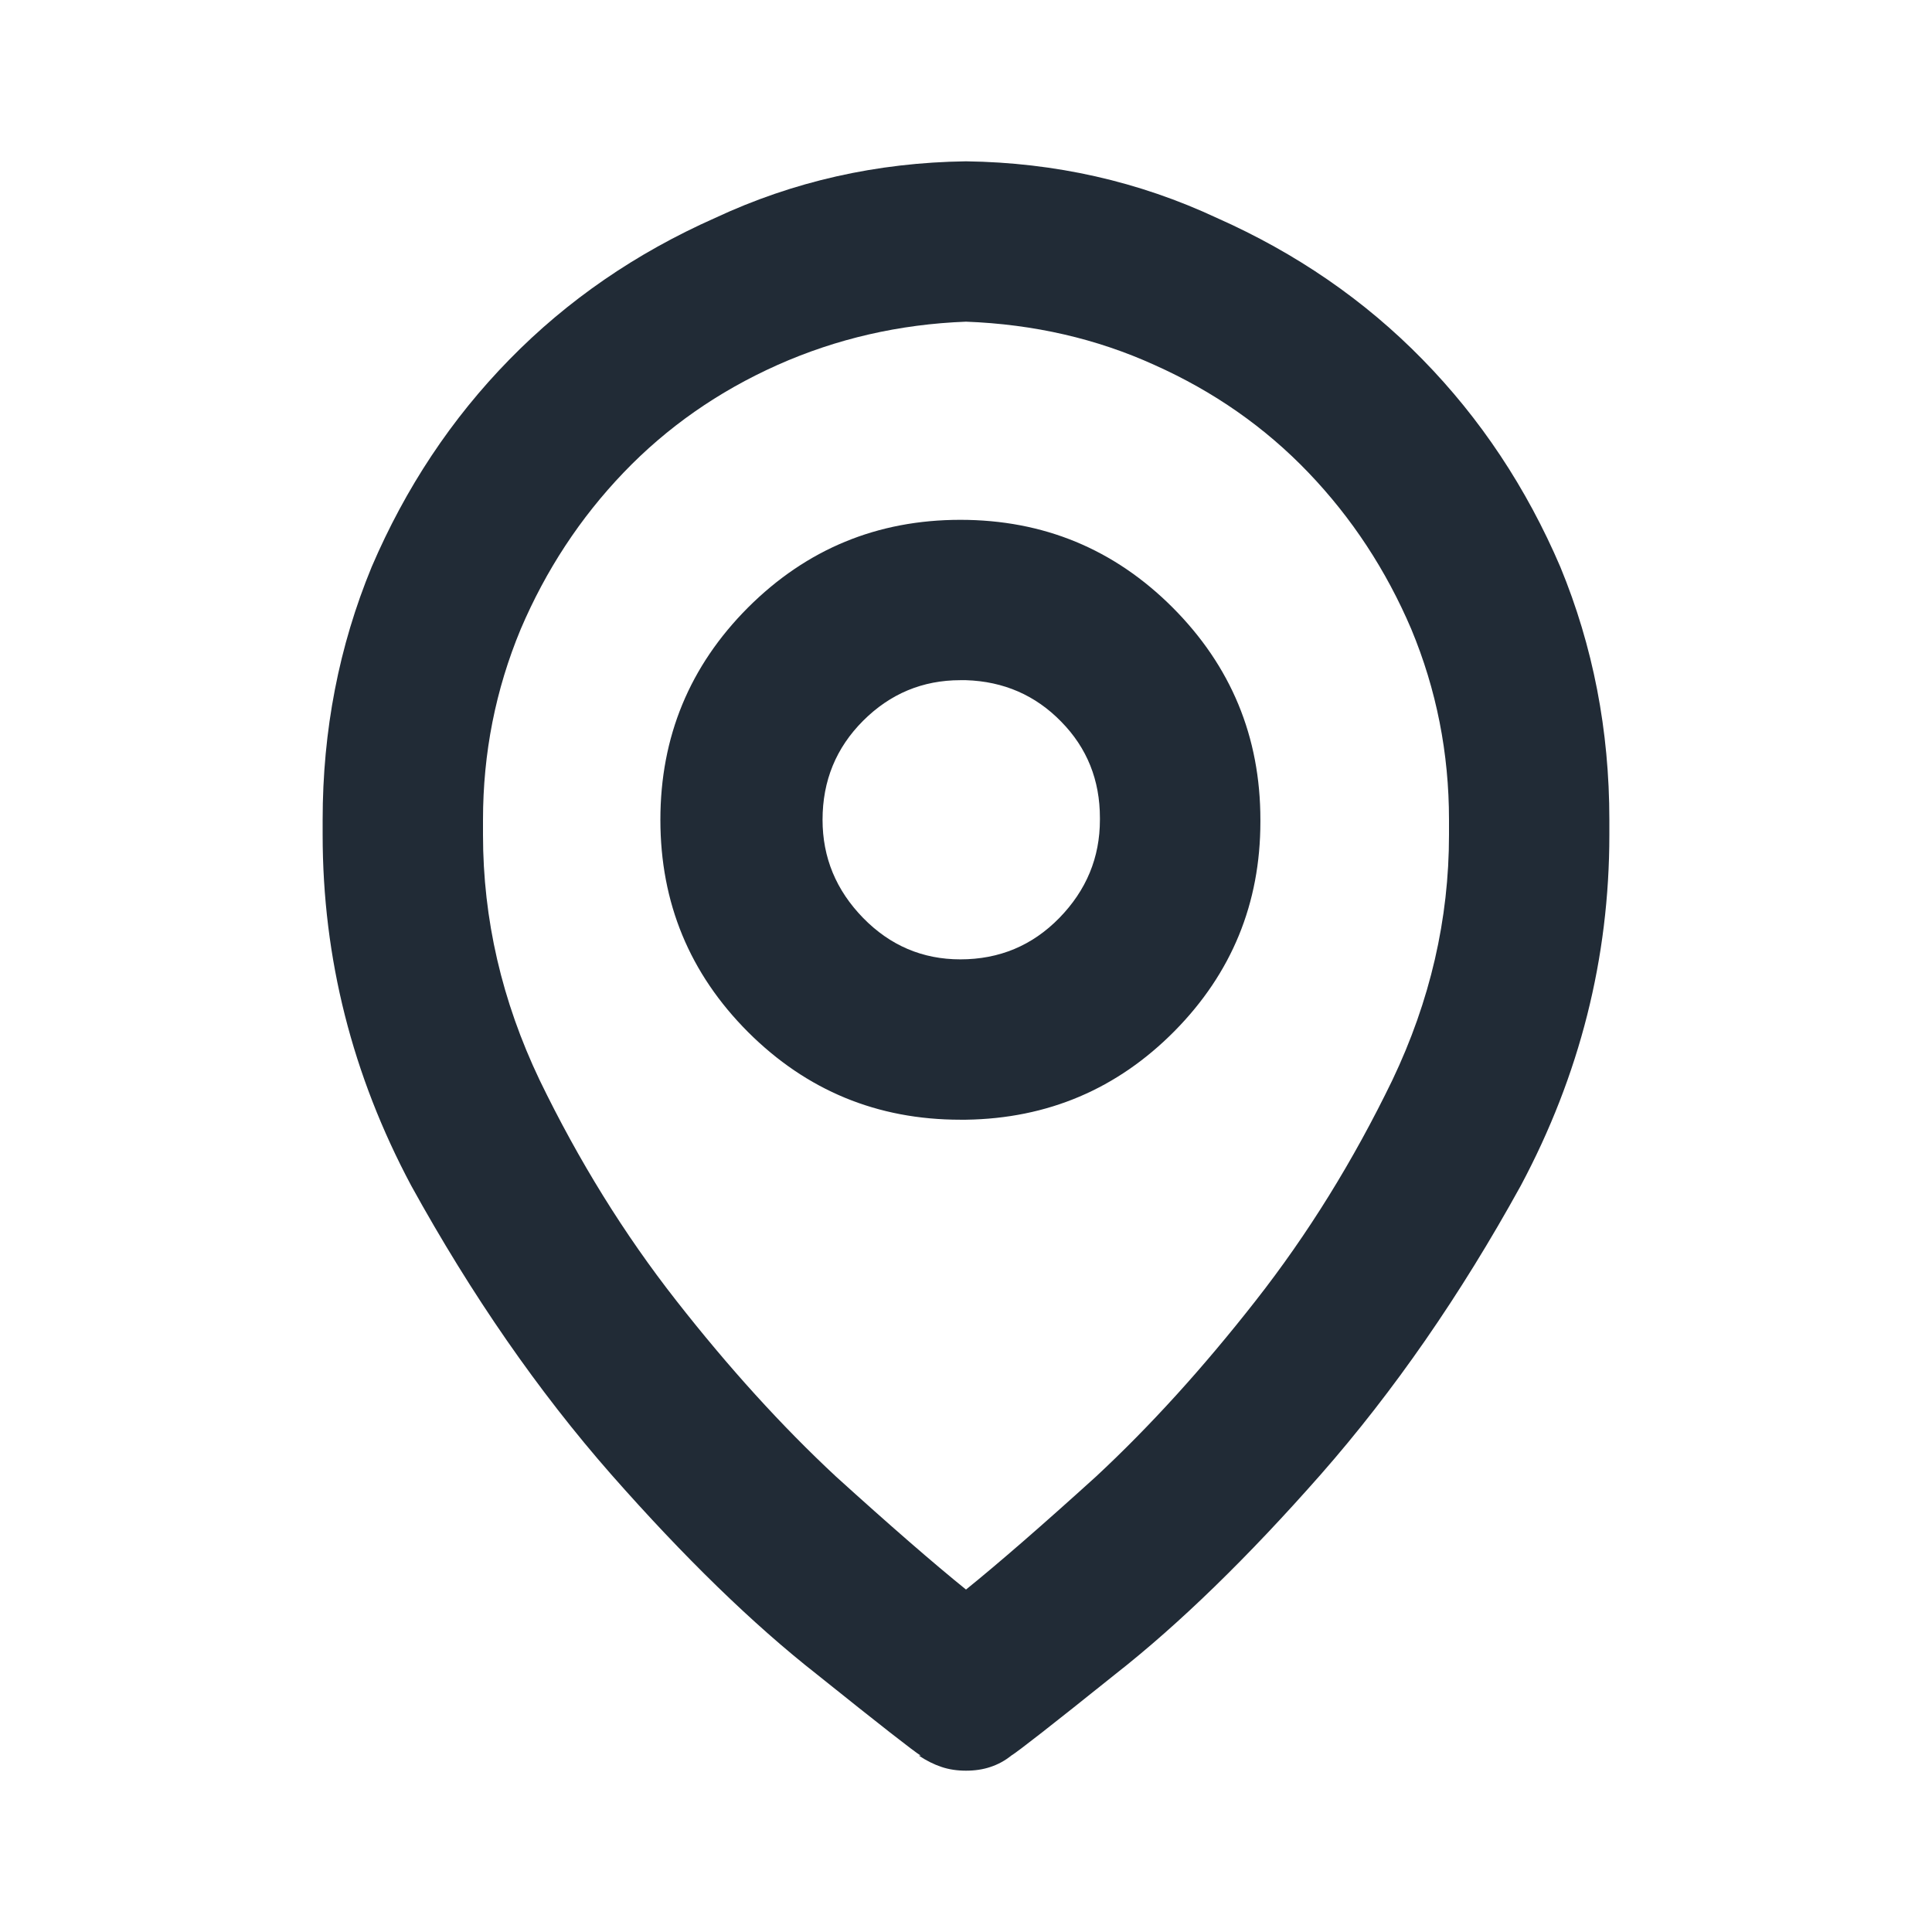
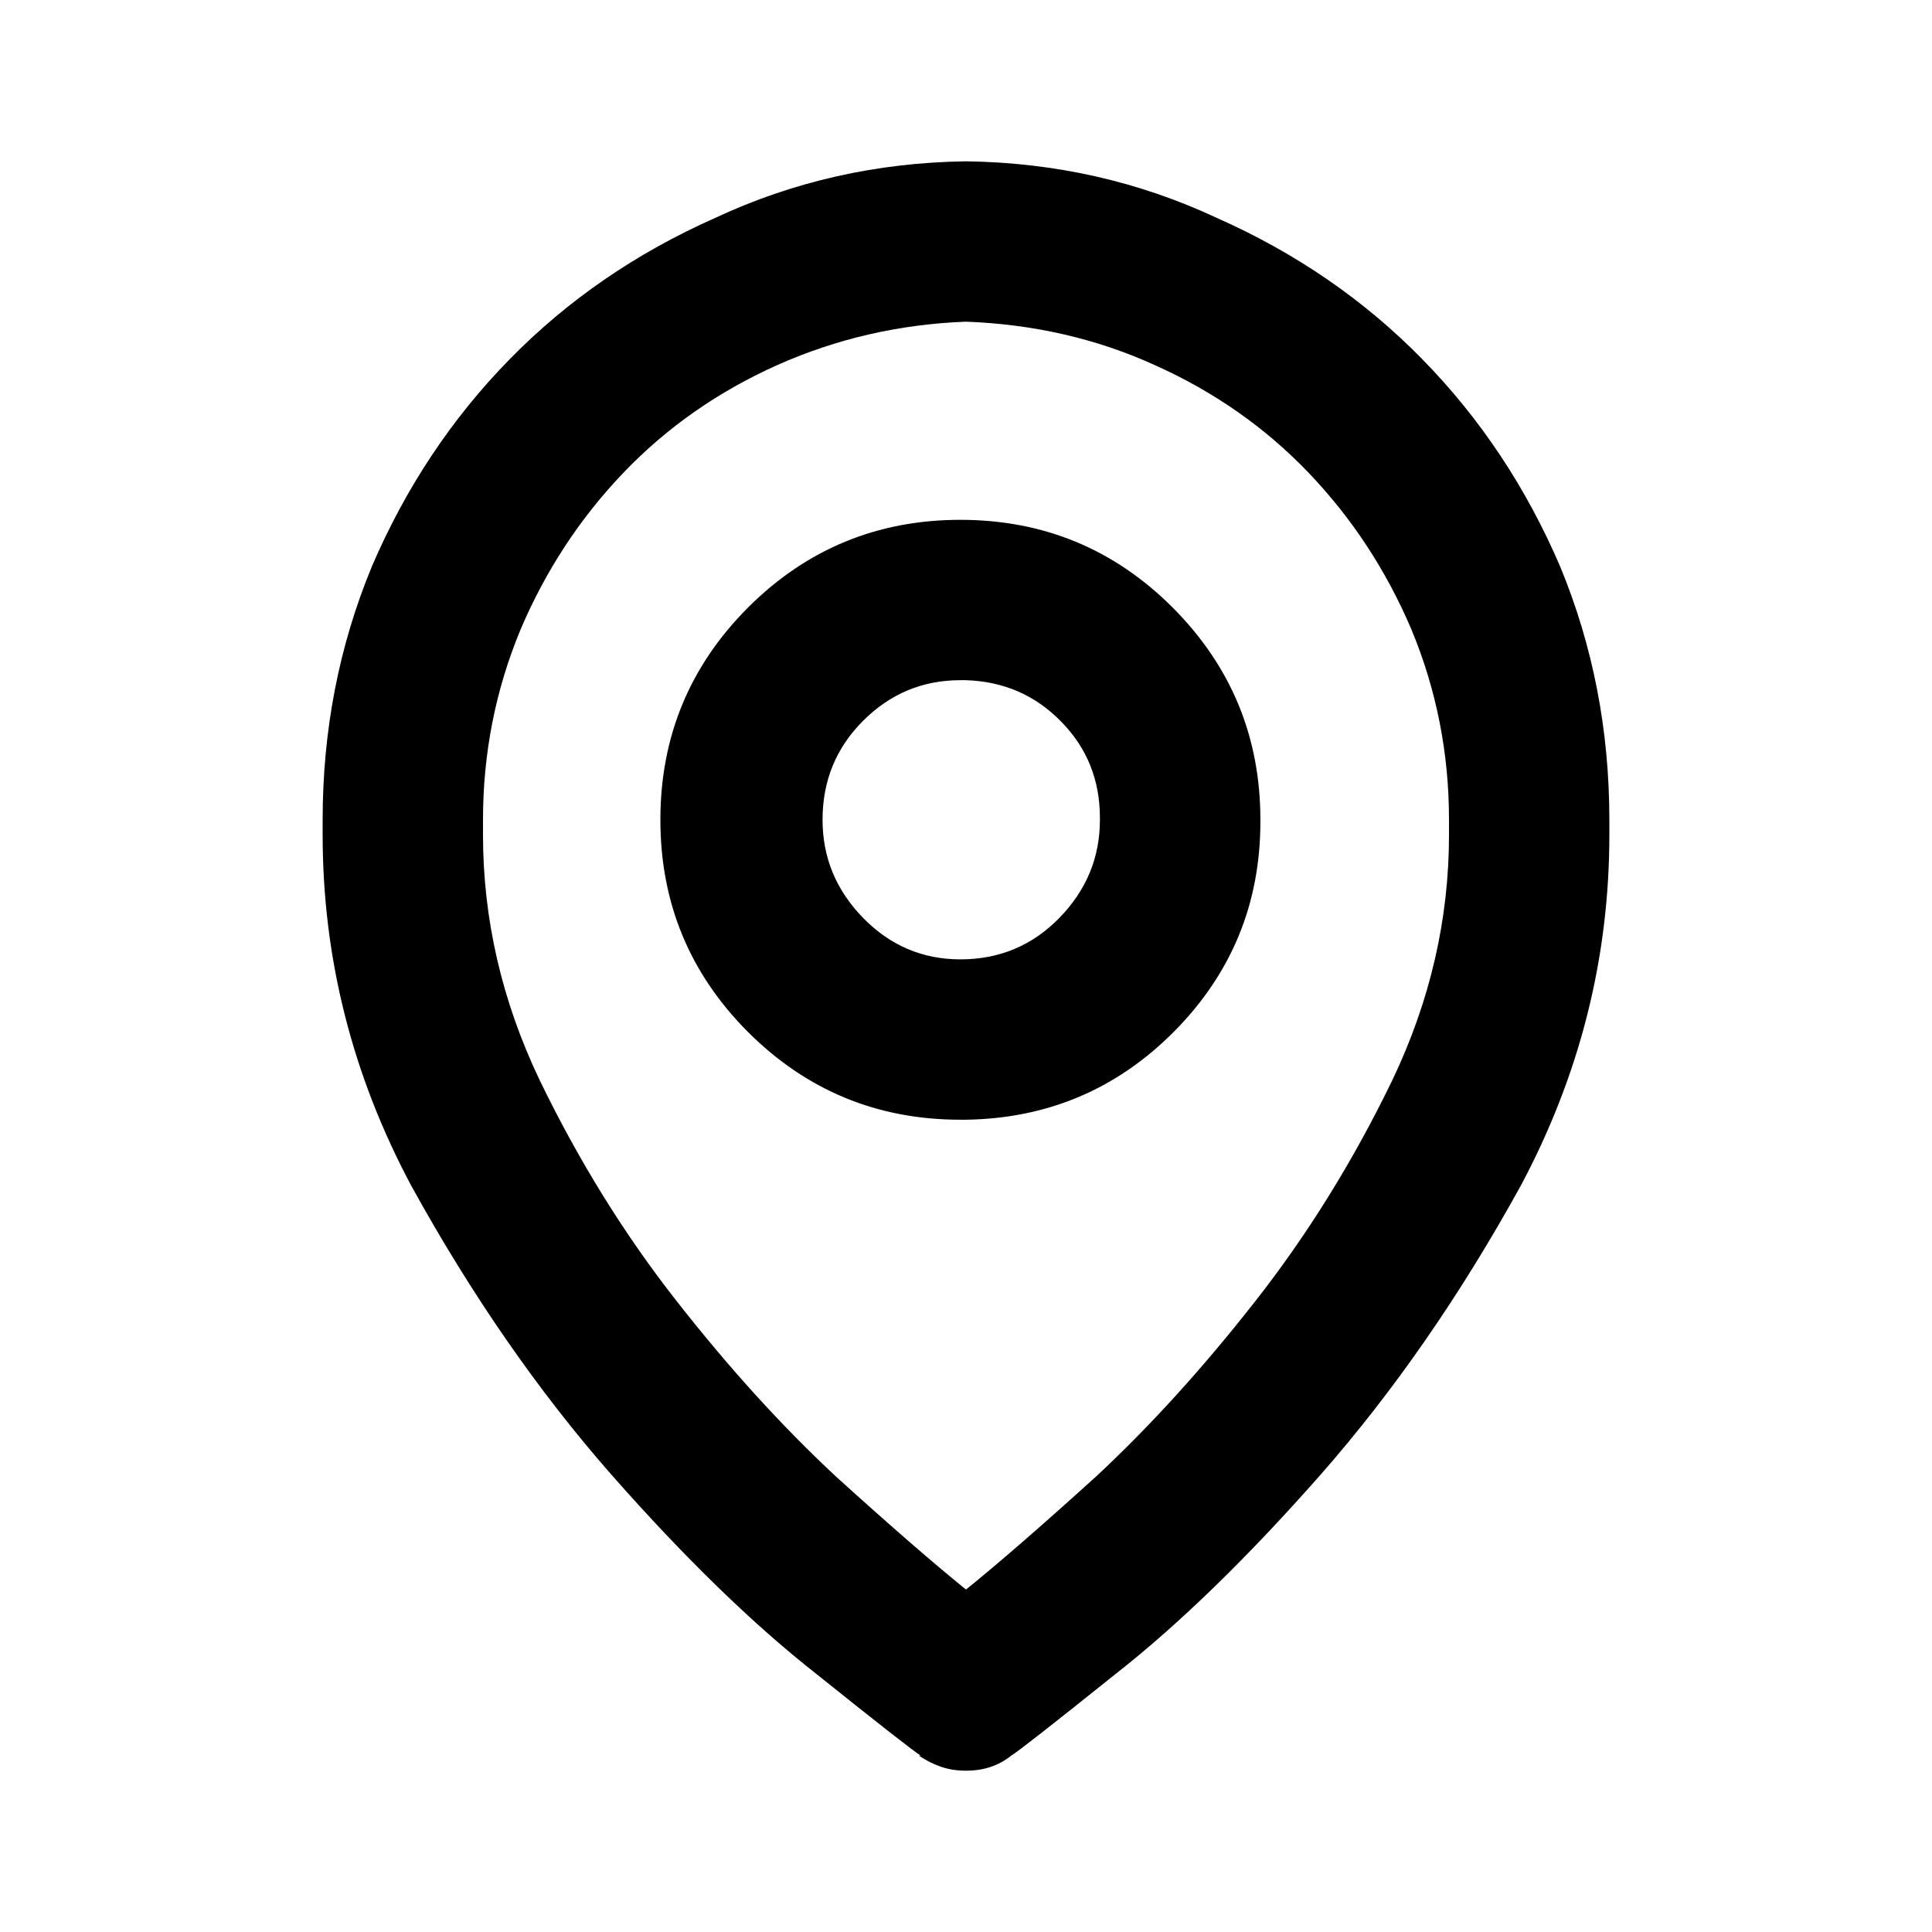
<svg xmlns="http://www.w3.org/2000/svg" width="16" height="16" viewBox="0 0 16 16" fill="none">
-   <path d="M8 14.664C7.927 14.664 7.859 14.654 7.797 14.633C7.734 14.612 7.672 14.581 7.609 14.539H7.625C7.573 14.508 7.286 14.284 6.766 13.867C6.234 13.45 5.667 12.898 5.062 12.211C4.458 11.523 3.906 10.727 3.406 9.82C2.917 8.904 2.672 7.935 2.672 6.914C2.672 6.893 2.672 6.872 2.672 6.852C2.672 6.831 2.672 6.81 2.672 6.789C2.672 6.049 2.807 5.352 3.078 4.695C3.359 4.039 3.74 3.466 4.219 2.977C4.698 2.487 5.266 2.096 5.922 1.805C6.568 1.503 7.26 1.346 8 1.336C8.74 1.346 9.432 1.503 10.078 1.805C10.734 2.096 11.302 2.487 11.781 2.977C12.26 3.466 12.641 4.039 12.922 4.695C13.193 5.352 13.328 6.049 13.328 6.789C13.328 6.81 13.328 6.831 13.328 6.852C13.328 6.872 13.328 6.893 13.328 6.914C13.328 7.935 13.083 8.904 12.594 9.82C12.094 10.727 11.542 11.523 10.938 12.211C10.333 12.898 9.766 13.45 9.234 13.867C8.714 14.284 8.427 14.508 8.375 14.539C8.323 14.581 8.266 14.612 8.203 14.633C8.141 14.654 8.073 14.664 8 14.664ZM8 2.664C7.448 2.685 6.927 2.805 6.438 3.023C5.948 3.242 5.523 3.539 5.164 3.914C4.805 4.289 4.521 4.721 4.312 5.211C4.104 5.711 4 6.237 4 6.789C4 6.81 4 6.831 4 6.852C4 6.872 4 6.893 4 6.914C4 7.612 4.156 8.289 4.469 8.945C4.792 9.612 5.169 10.221 5.602 10.773C6.034 11.325 6.474 11.81 6.922 12.227C7.37 12.633 7.729 12.945 8 13.164C8.271 12.945 8.63 12.633 9.078 12.227C9.526 11.81 9.966 11.325 10.398 10.773C10.831 10.221 11.208 9.612 11.531 8.945C11.844 8.289 12 7.612 12 6.914C12 6.893 12 6.872 12 6.852C12 6.831 12 6.81 12 6.789C12 6.237 11.896 5.711 11.688 5.211C11.479 4.721 11.195 4.289 10.836 3.914C10.477 3.539 10.052 3.242 9.562 3.023C9.083 2.805 8.562 2.685 8 2.664ZM8 9.273C7.99 9.273 7.982 9.273 7.977 9.273C7.971 9.273 7.964 9.273 7.953 9.273C7.266 9.273 6.68 9.031 6.195 8.547C5.711 8.062 5.469 7.477 5.469 6.789C5.469 6.102 5.711 5.516 6.195 5.031C6.68 4.547 7.266 4.305 7.953 4.305C8.641 4.305 9.227 4.547 9.711 5.031C10.195 5.516 10.438 6.102 10.438 6.789C10.438 6.789 10.438 6.792 10.438 6.797C10.438 6.802 10.438 6.805 10.438 6.805C10.438 7.482 10.2 8.06 9.727 8.539C9.253 9.018 8.677 9.263 8 9.273ZM8 5.633C7.99 5.633 7.982 5.633 7.977 5.633C7.971 5.633 7.964 5.633 7.953 5.633C7.641 5.633 7.372 5.745 7.148 5.969C6.924 6.193 6.812 6.466 6.812 6.789C6.812 7.102 6.924 7.372 7.148 7.602C7.372 7.831 7.641 7.945 7.953 7.945C8.276 7.945 8.549 7.831 8.773 7.602C8.997 7.372 9.109 7.102 9.109 6.789C9.109 6.779 9.109 6.773 9.109 6.773C9.109 6.461 9.003 6.195 8.789 5.977C8.576 5.758 8.312 5.643 8 5.633Z" fill="#212B36" />
+   <path d="M8 14.664C7.927 14.664 7.859 14.654 7.797 14.633C7.734 14.612 7.672 14.581 7.609 14.539H7.625C7.573 14.508 7.286 14.284 6.766 13.867C6.234 13.45 5.667 12.898 5.062 12.211C4.458 11.523 3.906 10.727 3.406 9.82C2.917 8.904 2.672 7.935 2.672 6.914C2.672 6.893 2.672 6.872 2.672 6.852C2.672 6.831 2.672 6.81 2.672 6.789C2.672 6.049 2.807 5.352 3.078 4.695C3.359 4.039 3.74 3.466 4.219 2.977C4.698 2.487 5.266 2.096 5.922 1.805C6.568 1.503 7.26 1.346 8 1.336C8.74 1.346 9.432 1.503 10.078 1.805C10.734 2.096 11.302 2.487 11.781 2.977C12.26 3.466 12.641 4.039 12.922 4.695C13.193 5.352 13.328 6.049 13.328 6.789C13.328 6.81 13.328 6.831 13.328 6.852C13.328 6.872 13.328 6.893 13.328 6.914C13.328 7.935 13.083 8.904 12.594 9.82C12.094 10.727 11.542 11.523 10.938 12.211C10.333 12.898 9.766 13.45 9.234 13.867C8.714 14.284 8.427 14.508 8.375 14.539C8.323 14.581 8.266 14.612 8.203 14.633C8.141 14.654 8.073 14.664 8 14.664ZM8 2.664C7.448 2.685 6.927 2.805 6.438 3.023C5.948 3.242 5.523 3.539 5.164 3.914C4.805 4.289 4.521 4.721 4.312 5.211C4.104 5.711 4 6.237 4 6.789C4 6.81 4 6.831 4 6.852C4 6.872 4 6.893 4 6.914C4 7.612 4.156 8.289 4.469 8.945C4.792 9.612 5.169 10.221 5.602 10.773C6.034 11.325 6.474 11.81 6.922 12.227C7.37 12.633 7.729 12.945 8 13.164C8.271 12.945 8.63 12.633 9.078 12.227C9.526 11.81 9.966 11.325 10.398 10.773C10.831 10.221 11.208 9.612 11.531 8.945C11.844 8.289 12 7.612 12 6.914C12 6.893 12 6.872 12 6.852C12 6.831 12 6.81 12 6.789C12 6.237 11.896 5.711 11.688 5.211C11.479 4.721 11.195 4.289 10.836 3.914C10.477 3.539 10.052 3.242 9.562 3.023C9.083 2.805 8.562 2.685 8 2.664ZM8 9.273C7.99 9.273 7.982 9.273 7.977 9.273C7.971 9.273 7.964 9.273 7.953 9.273C7.266 9.273 6.68 9.031 6.195 8.547C5.711 8.062 5.469 7.477 5.469 6.789C5.469 6.102 5.711 5.516 6.195 5.031C6.68 4.547 7.266 4.305 7.953 4.305C8.641 4.305 9.227 4.547 9.711 5.031C10.195 5.516 10.438 6.102 10.438 6.789C10.438 6.789 10.438 6.792 10.438 6.797C10.438 6.802 10.438 6.805 10.438 6.805C10.438 7.482 10.2 8.06 9.727 8.539C9.253 9.018 8.677 9.263 8 9.273ZM8 5.633C7.99 5.633 7.982 5.633 7.977 5.633C7.971 5.633 7.964 5.633 7.953 5.633C7.641 5.633 7.372 5.745 7.148 5.969C6.924 6.193 6.812 6.466 6.812 6.789C6.812 7.102 6.924 7.372 7.148 7.602C7.372 7.831 7.641 7.945 7.953 7.945C8.276 7.945 8.549 7.831 8.773 7.602C8.997 7.372 9.109 7.102 9.109 6.789C9.109 6.779 9.109 6.773 9.109 6.773C9.109 6.461 9.003 6.195 8.789 5.977C8.576 5.758 8.312 5.643 8 5.633Z" fill="currentColor" />
</svg>
